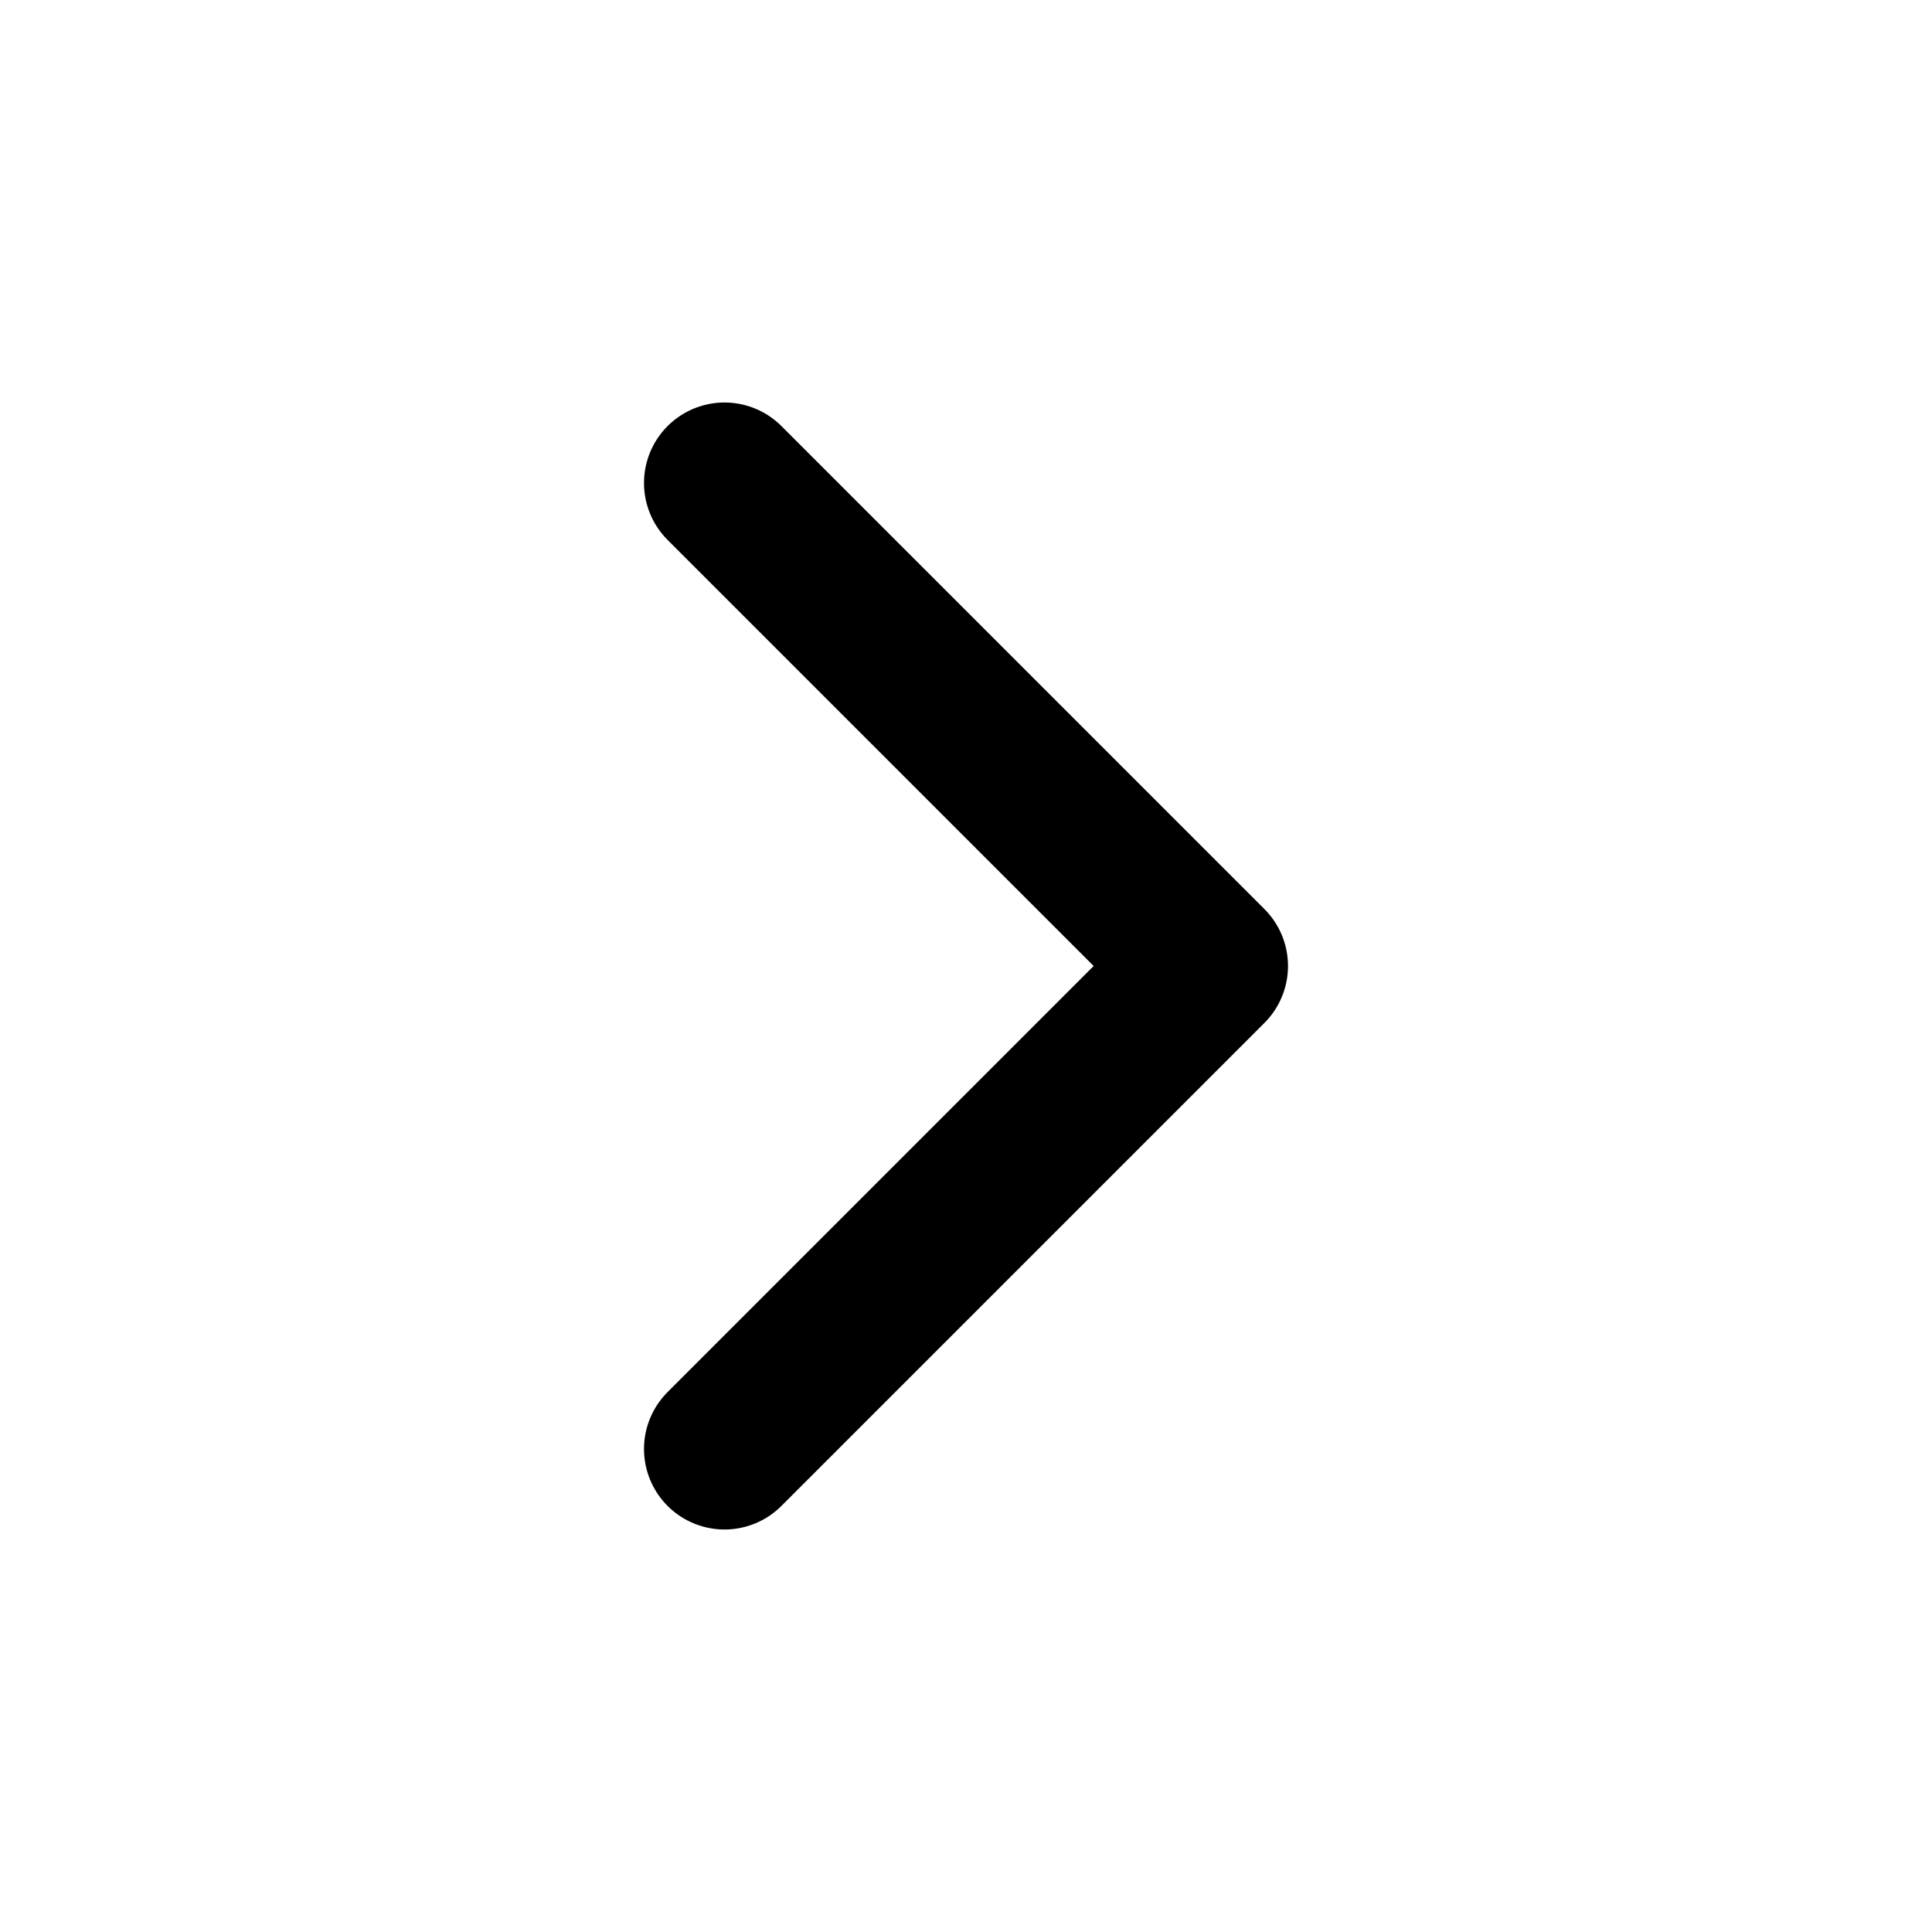
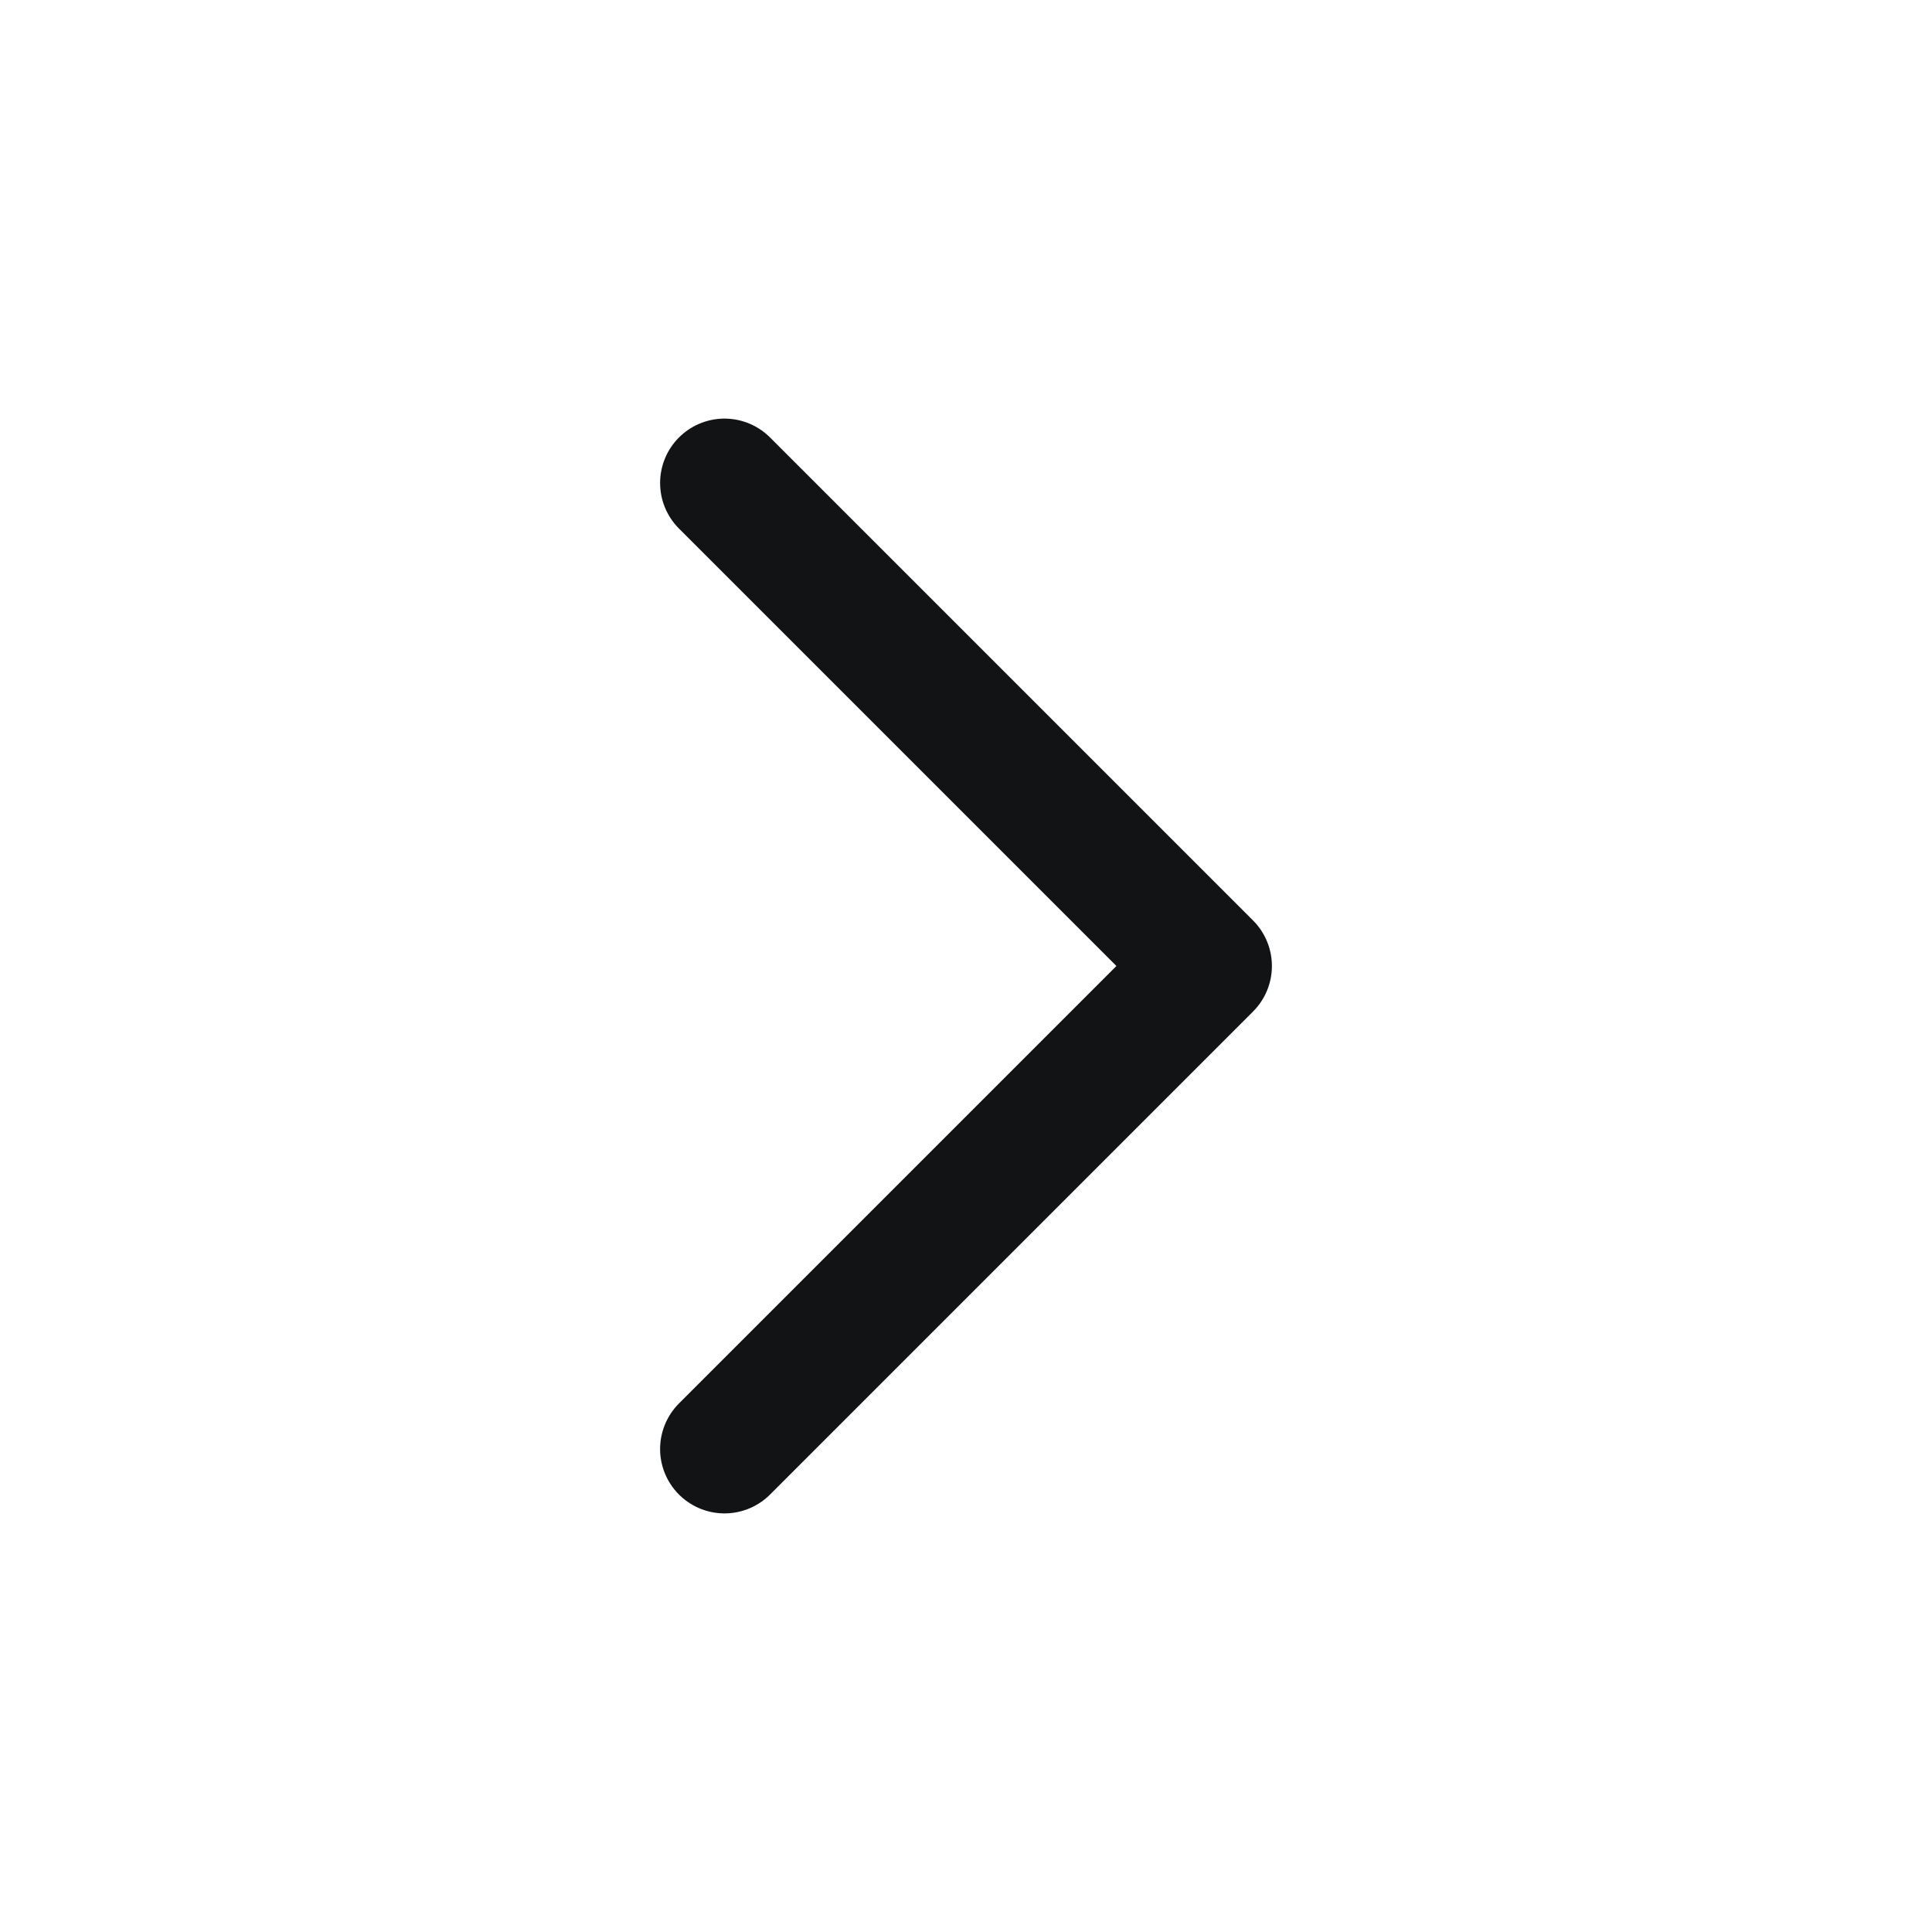
- <svg xmlns="http://www.w3.org/2000/svg" viewBox="0 0 24 24" width="24" height="24" fill="none" stroke="currentColor" stroke-width="2" stroke-linecap="round" stroke-linejoin="round">
+ <svg xmlns="http://www.w3.org/2000/svg" viewBox="0 0 24 24" width="24" height="24" fill="none" stroke="#111315" stroke-width="1.6" stroke-linecap="round" stroke-linejoin="round">
  <path d="M9 6l6 6-6 6" />
</svg>
